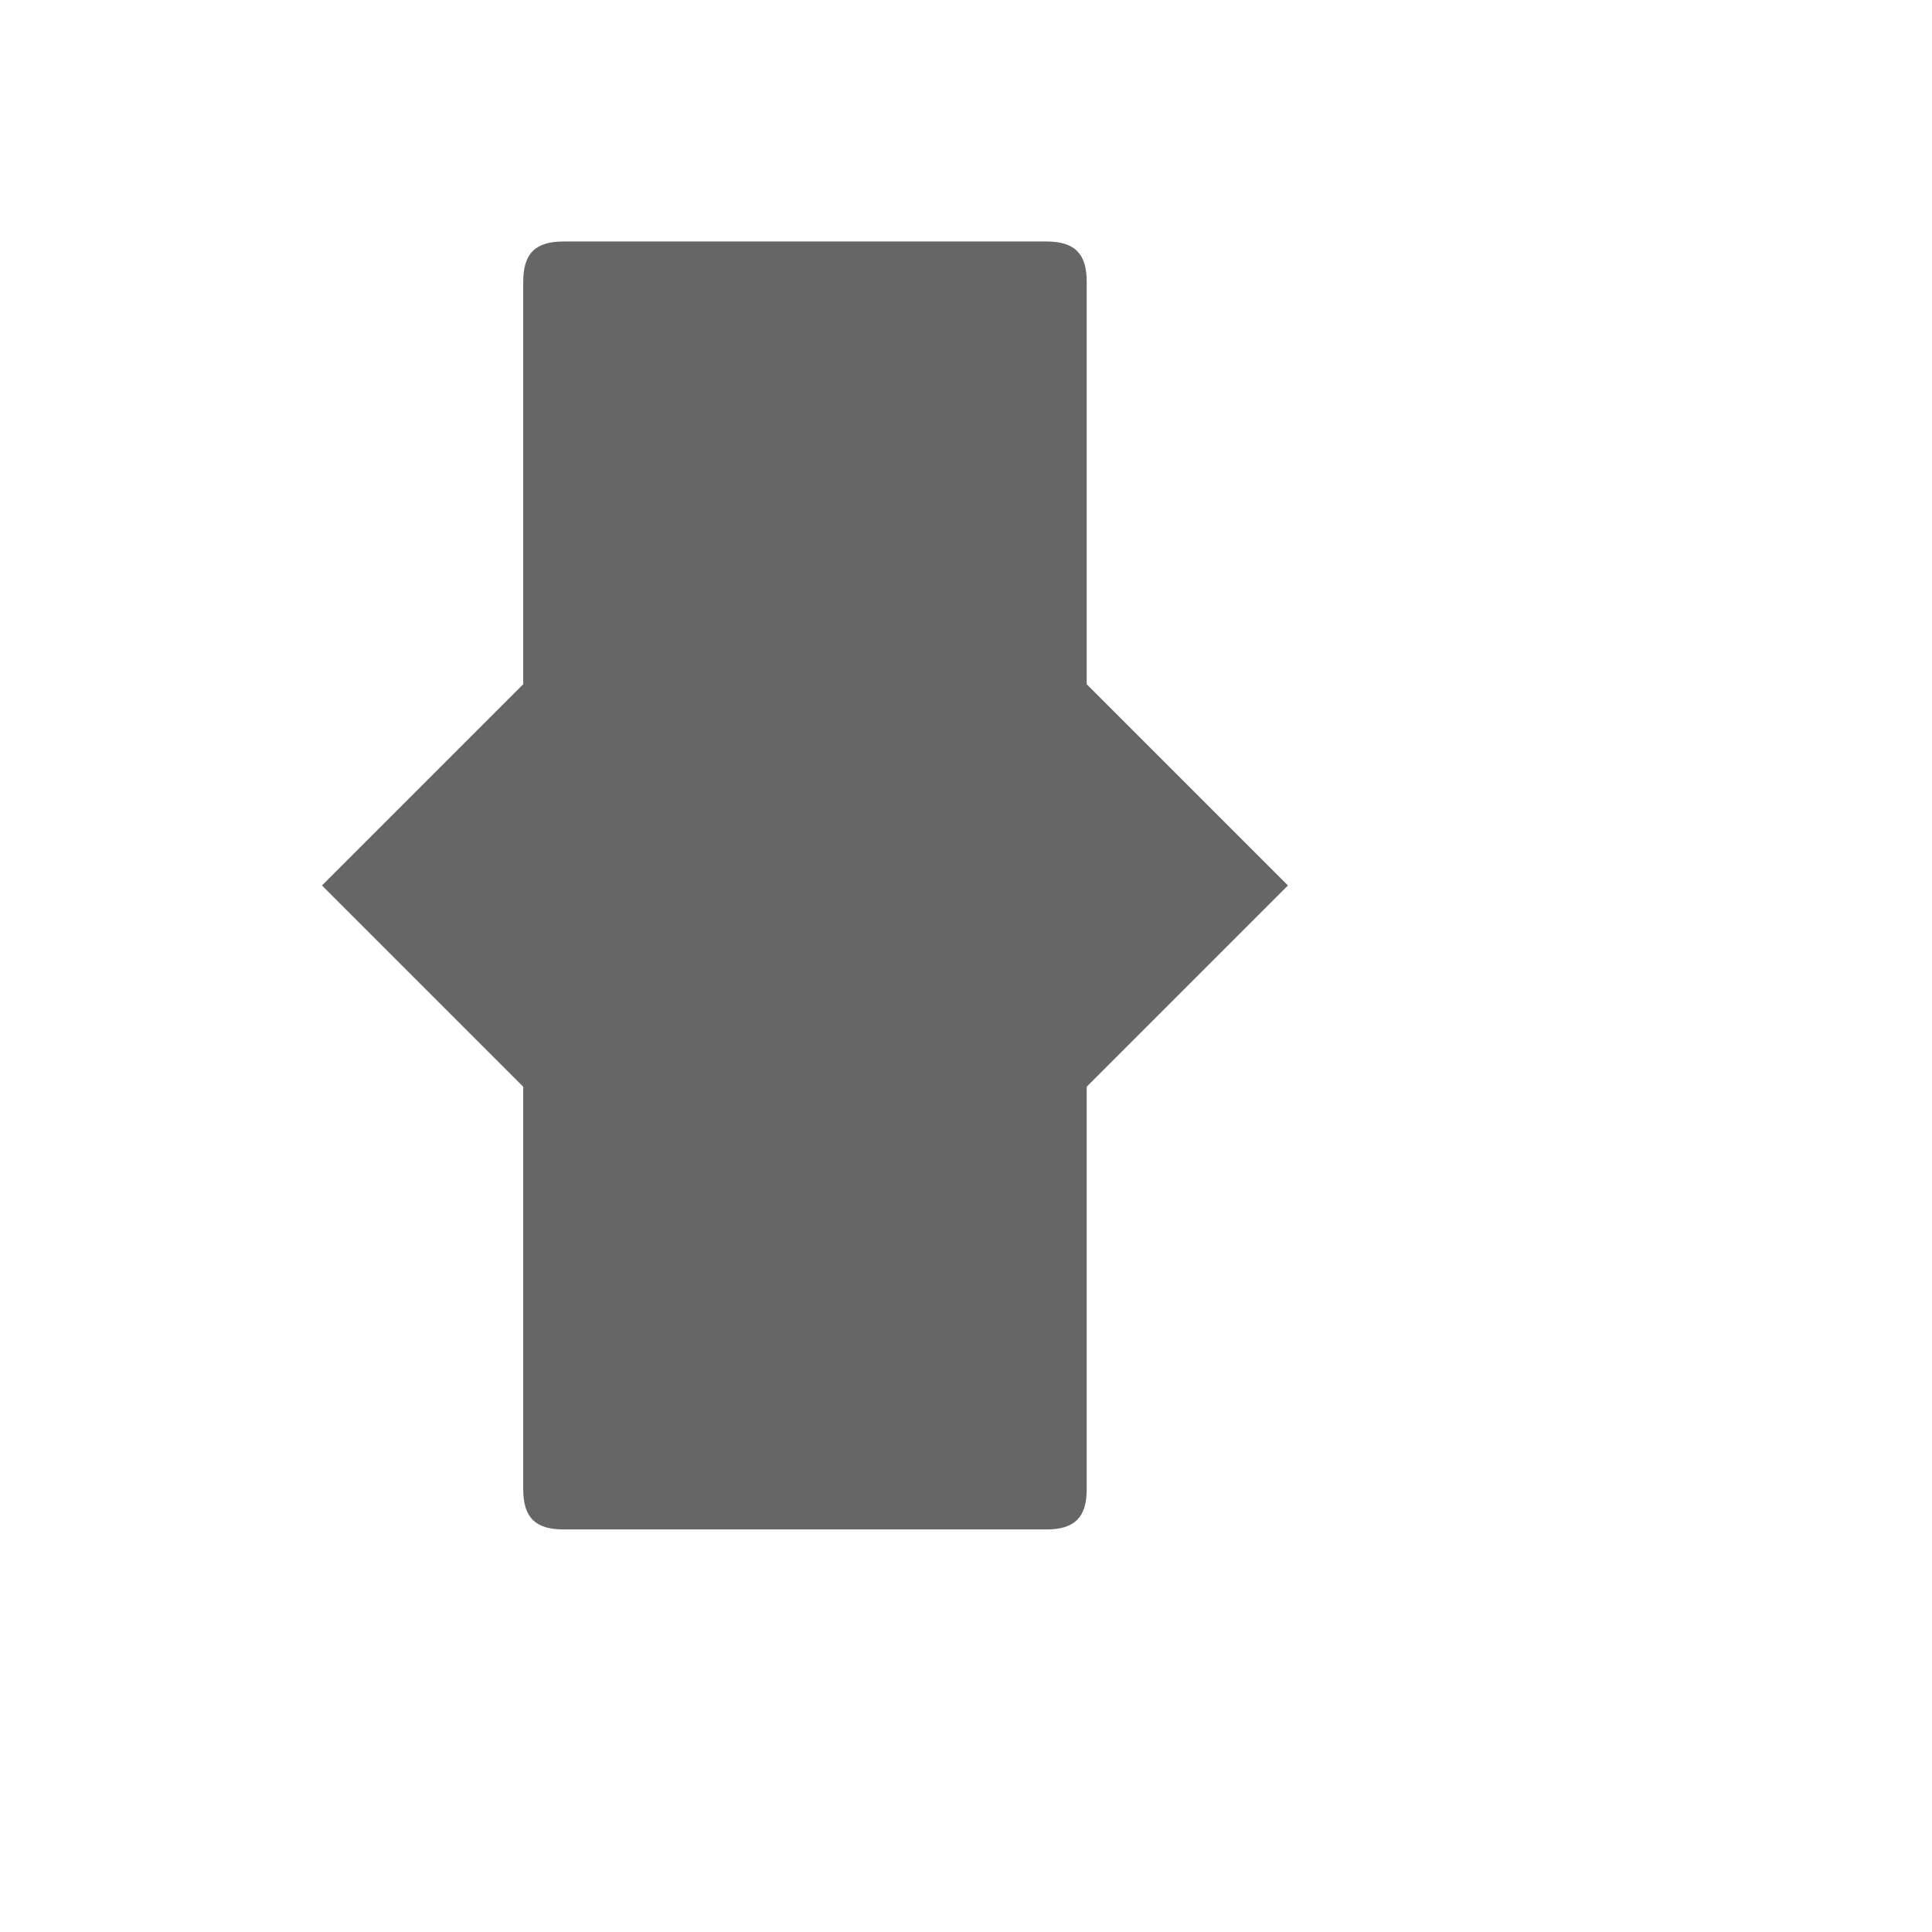
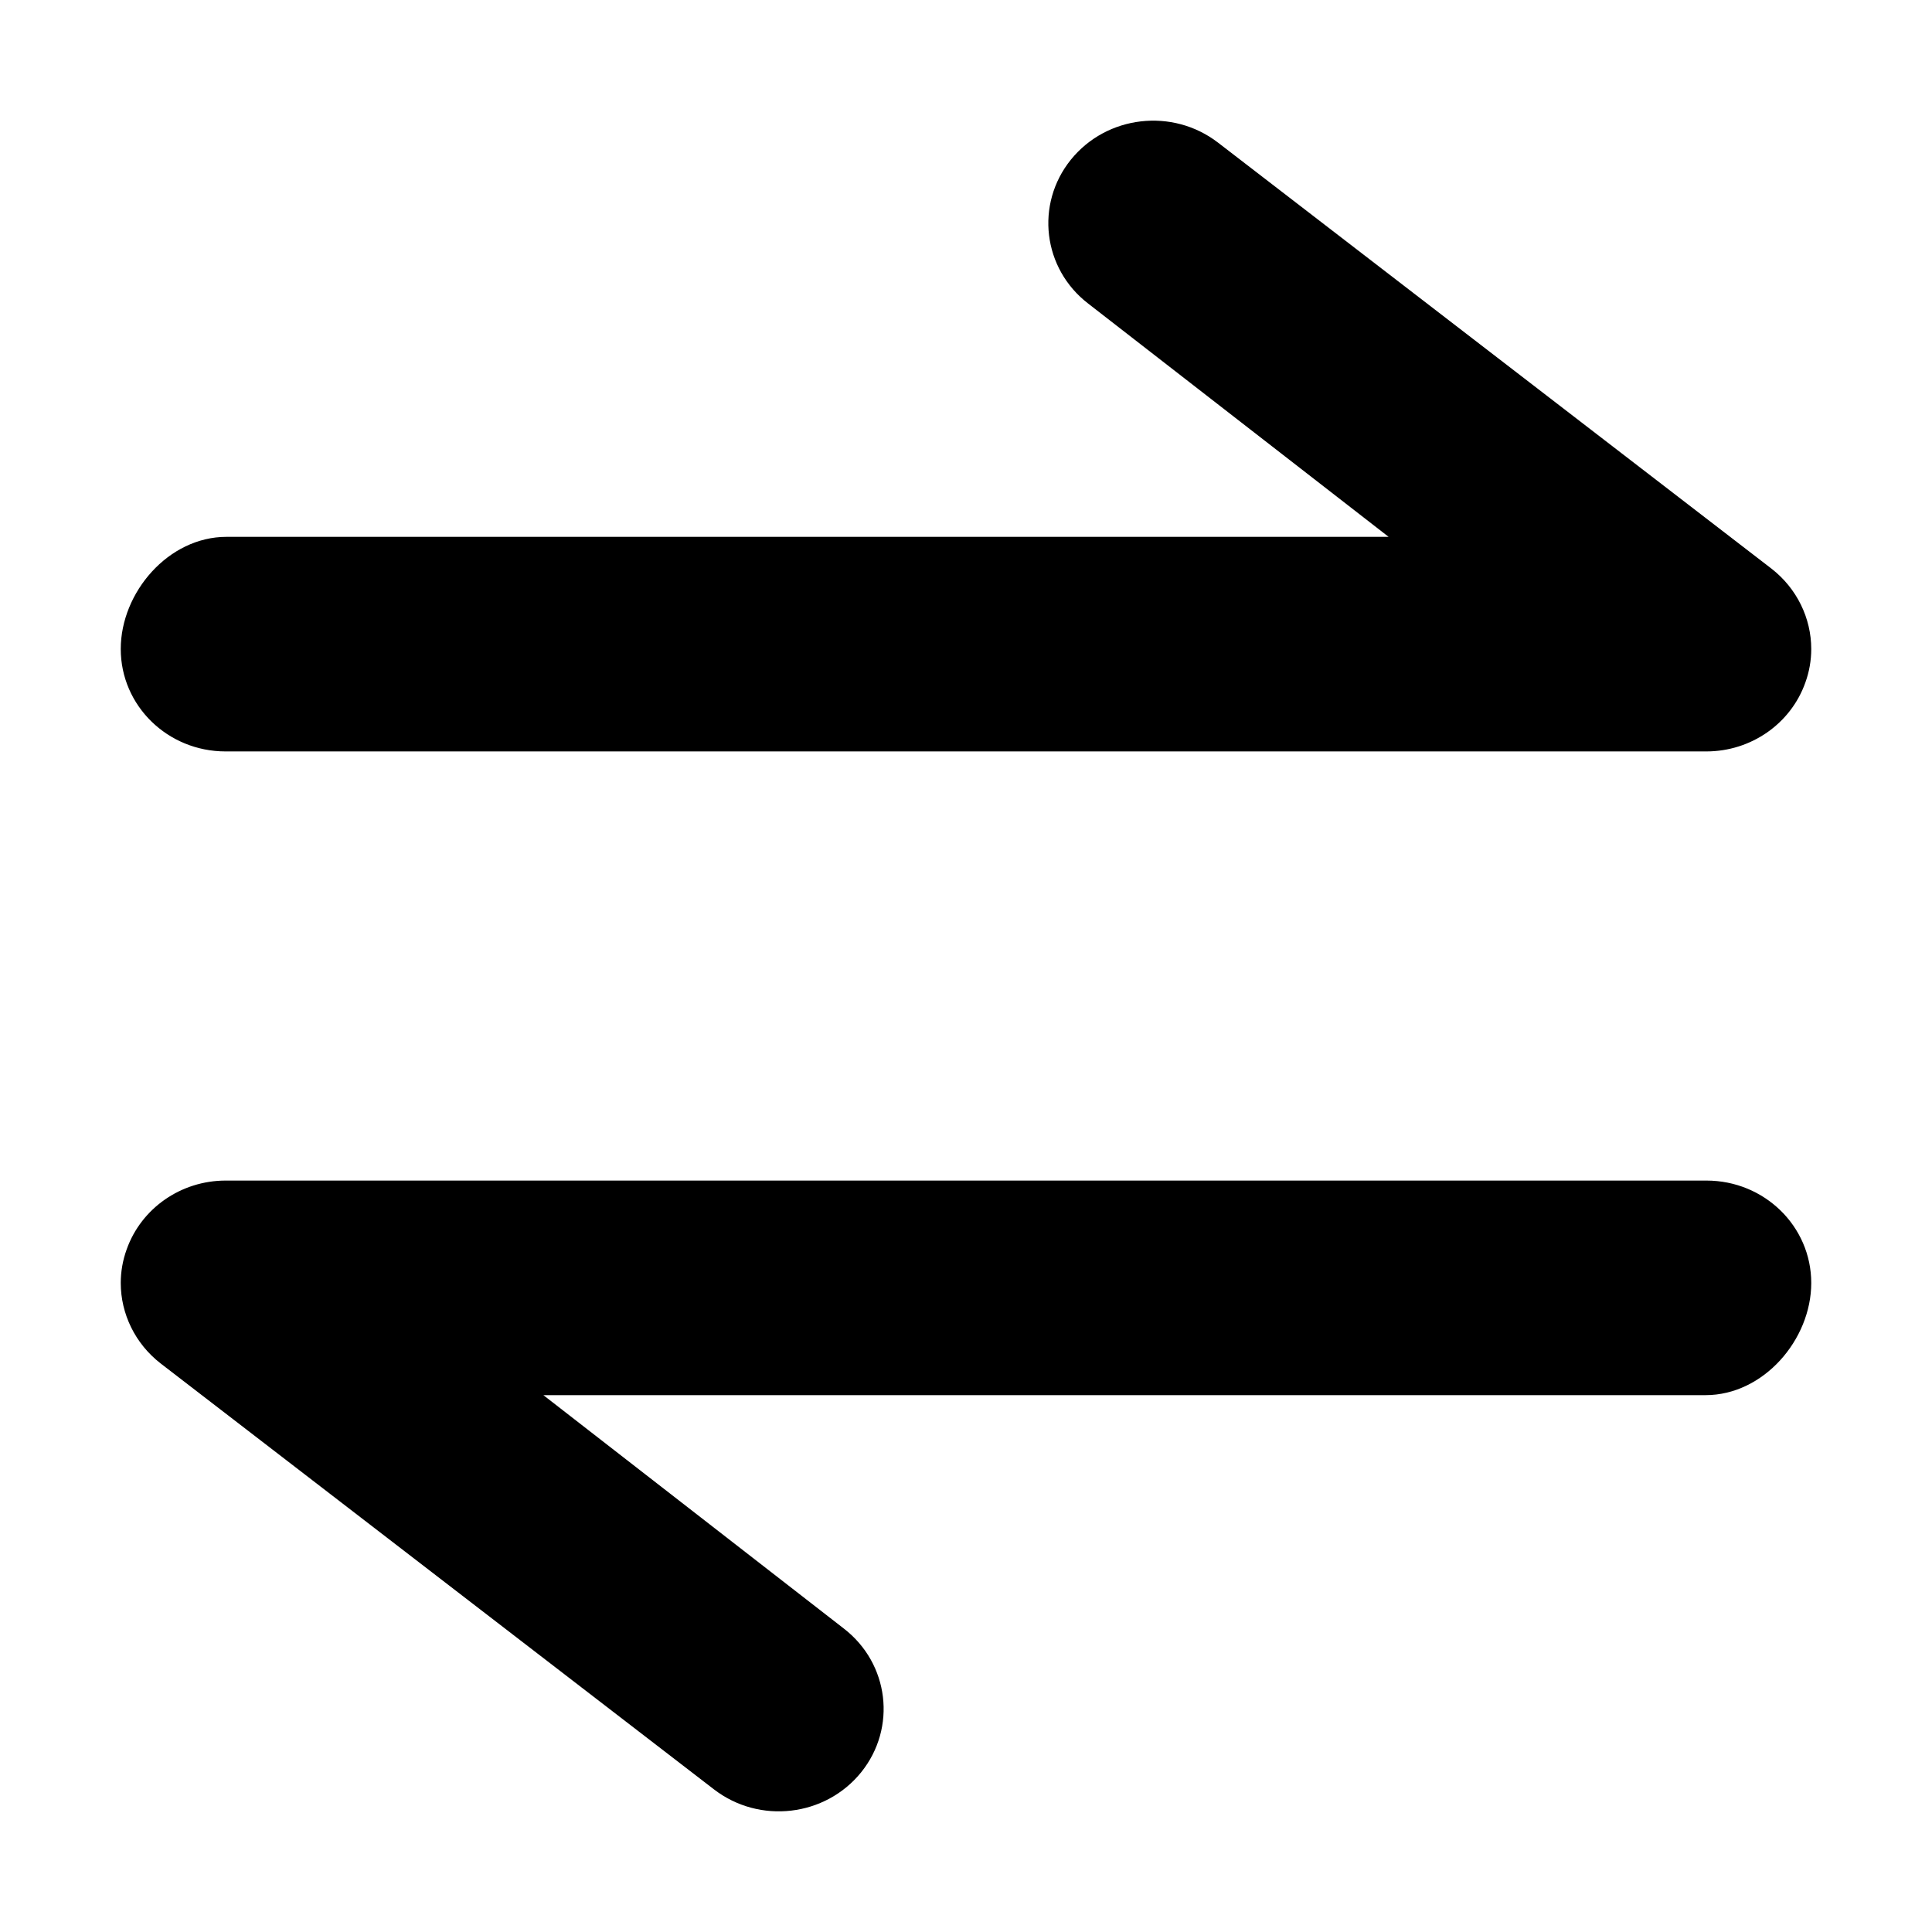
- <svg xmlns="http://www.w3.org/2000/svg" width="40" height="40" viewBox="0 0 40 40">
-   <defs>
-     <filter id="filter" x="0" y="0" width="40" height="40" filterUnits="userSpaceOnUse">
-       <feColorMatrix type="matrix" values="0 0 0 0 1 0  0 0 0 0 1 0  0 0 0 0 1 0  0 0 0 0 1 0" />
-     </filter>
-   </defs>
-   <path fill="#666666" d="M30,20 L25,15 L25,5 C25,4.3 24.7,4 24,4 L12,4 C11.3,4 11,4.3 11,5 L11,15 L6,20 L11,25 L11,35 C11,35.7 11.3,36 12,36 L24,36 C24.7,36 25,35.7 25,35 L25,25 L30,20 Z" opacity="1.0" transform="scale(0.8333) translate(2,2)" />
+ <svg xmlns="http://www.w3.org/2000/svg" width="24" height="24" viewBox="0 0 1024 1024">
+   <path d="M904.448 625.728 119.616 625.728c-23.68 0-44.736 14.656-52.48 36.48C65.024 668.032 64 674.048 64 680c0 16.32 7.616 32.192 21.184 42.688l293.248 225.728c24.128 18.56 59.008 14.464 78.016-9.088 18.944-23.552 14.848-57.664-9.28-76.224L288 739.456l616 0c30.72 0 56-29.44 56-59.456C960 649.984 935.168 625.728 904.448 625.728zM119.552 398.272l784.832 0c23.68 0 44.736-14.656 52.48-36.48C958.976 355.968 960 349.952 960 344c0-16.32-7.616-32.192-21.184-42.688l-293.248-225.728c-24.128-18.56-59.008-14.464-78.016 9.088C548.608 108.224 552.64 142.4 576.832 160.96L736 284.544 120 284.544C89.28 284.544 64 313.984 64 344 64 374.016 88.832 398.272 119.552 398.272z" />
</svg>
